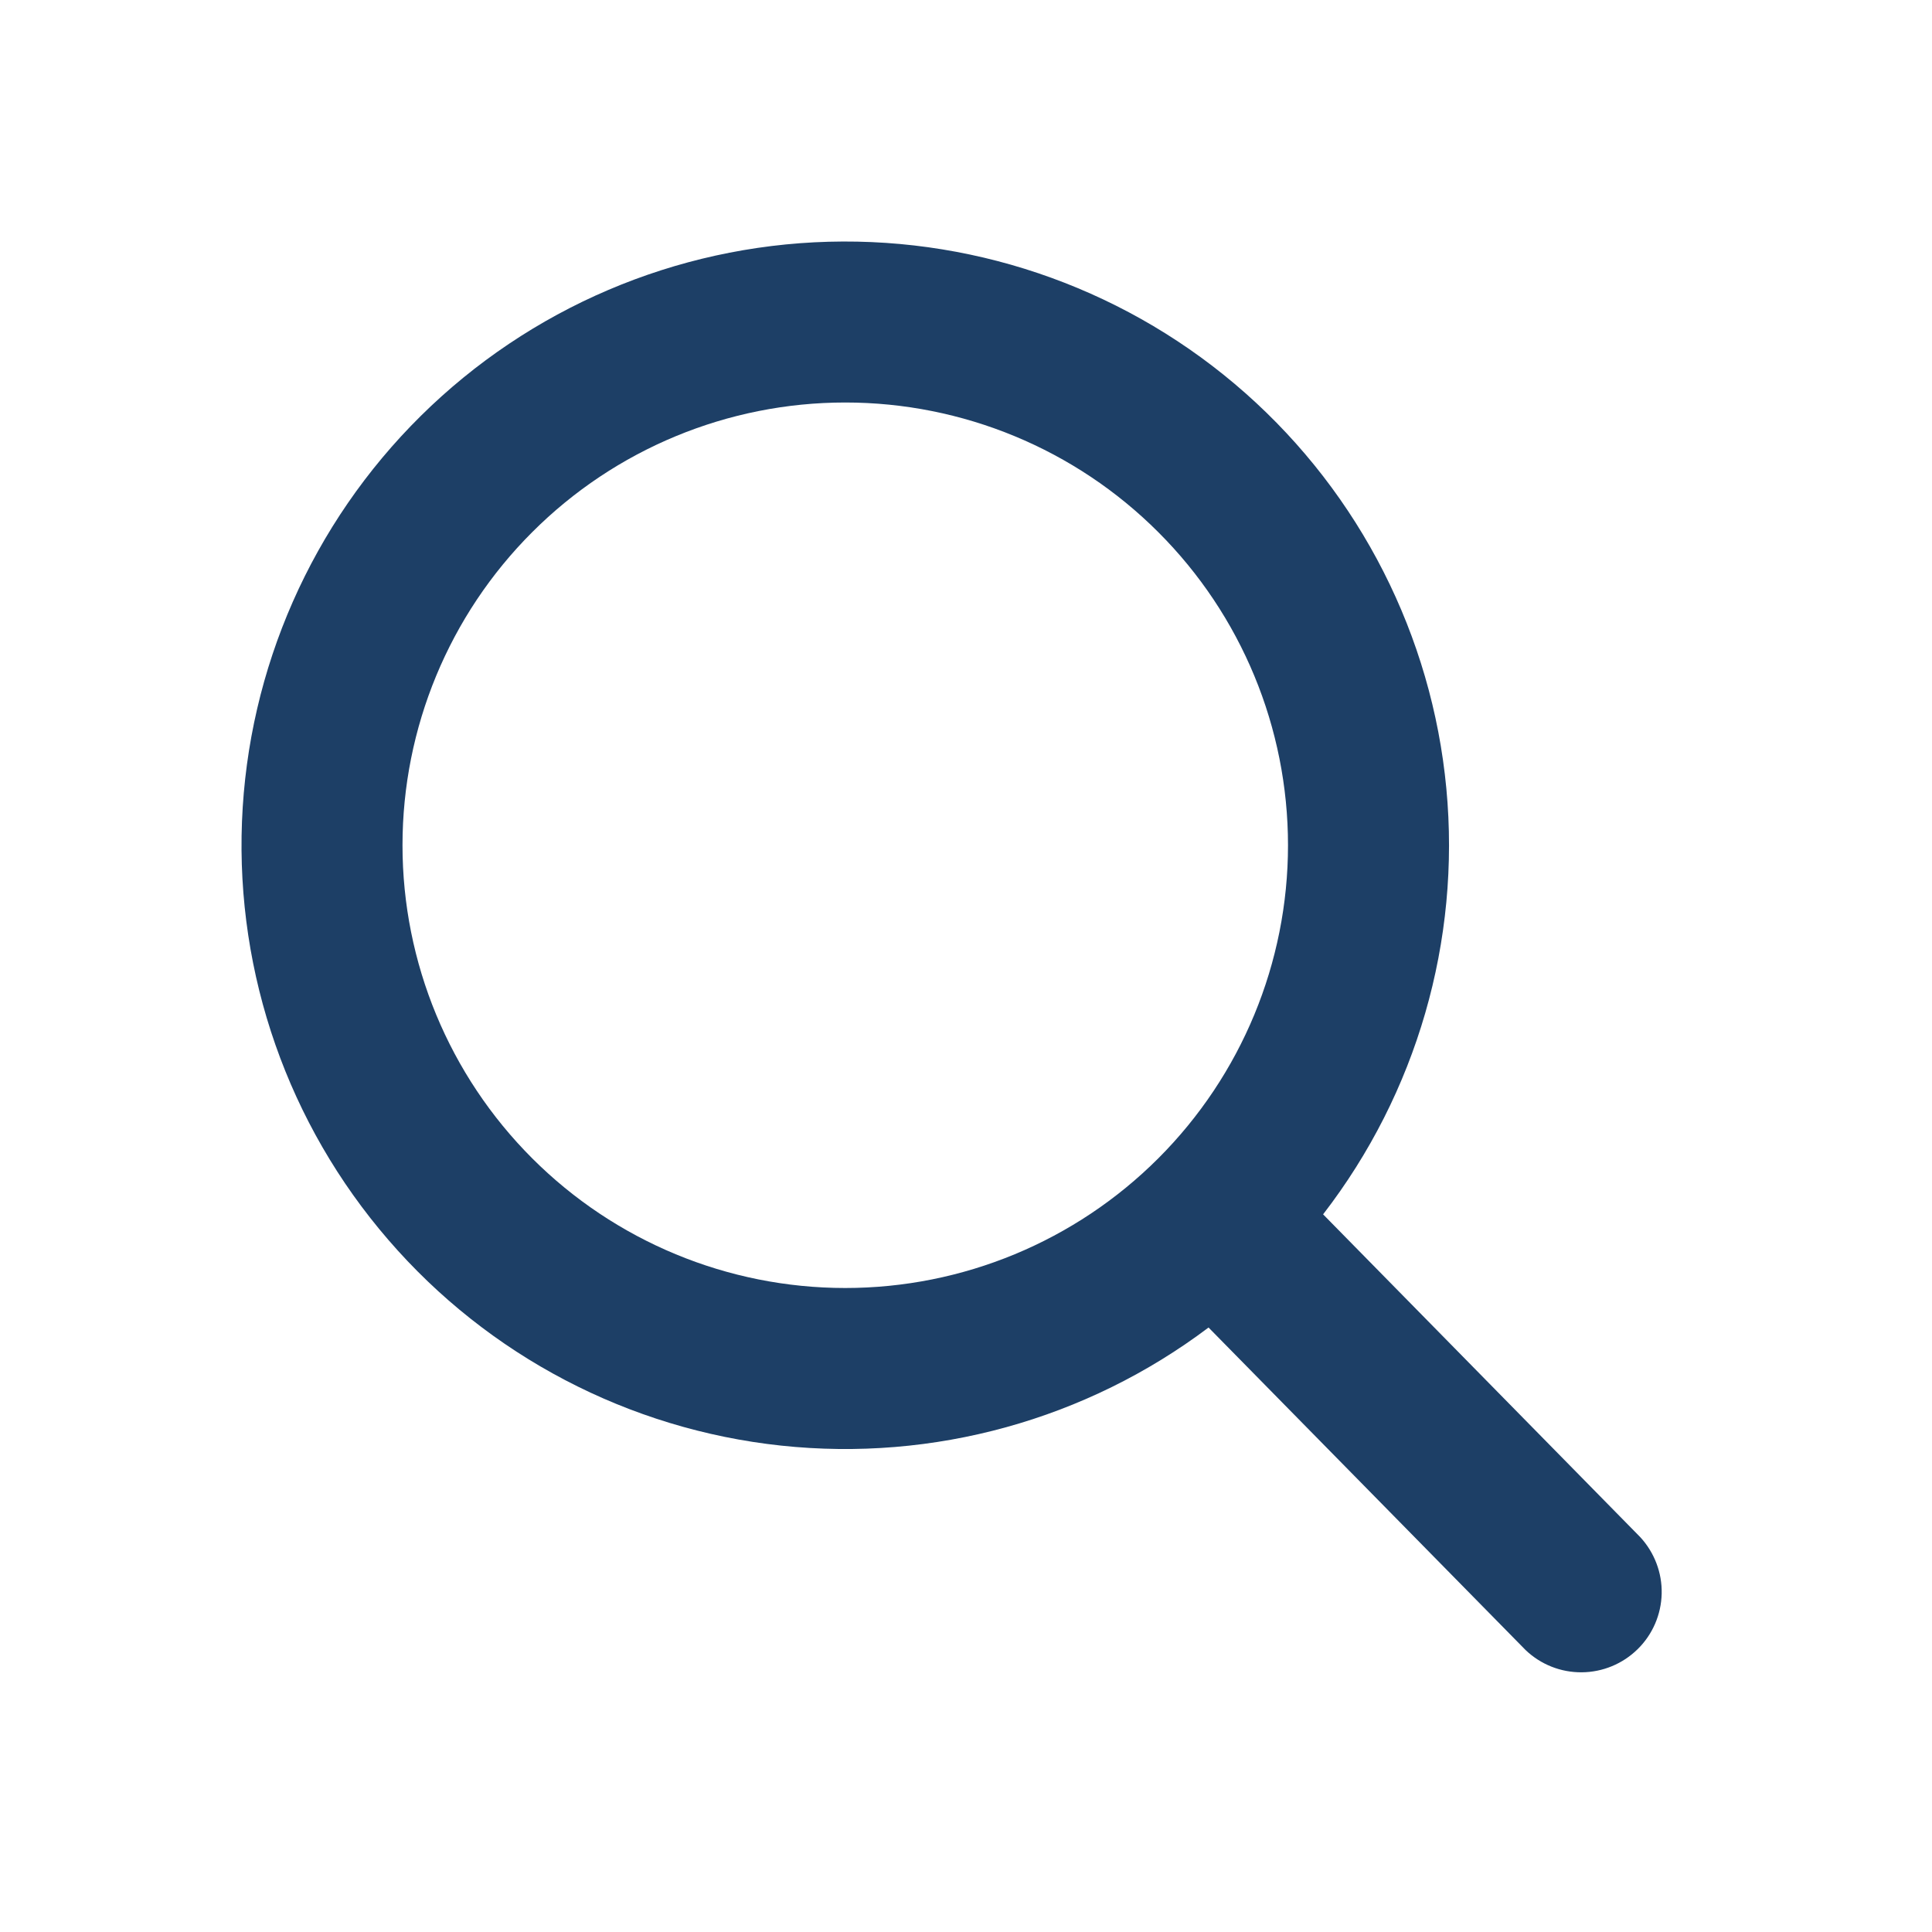
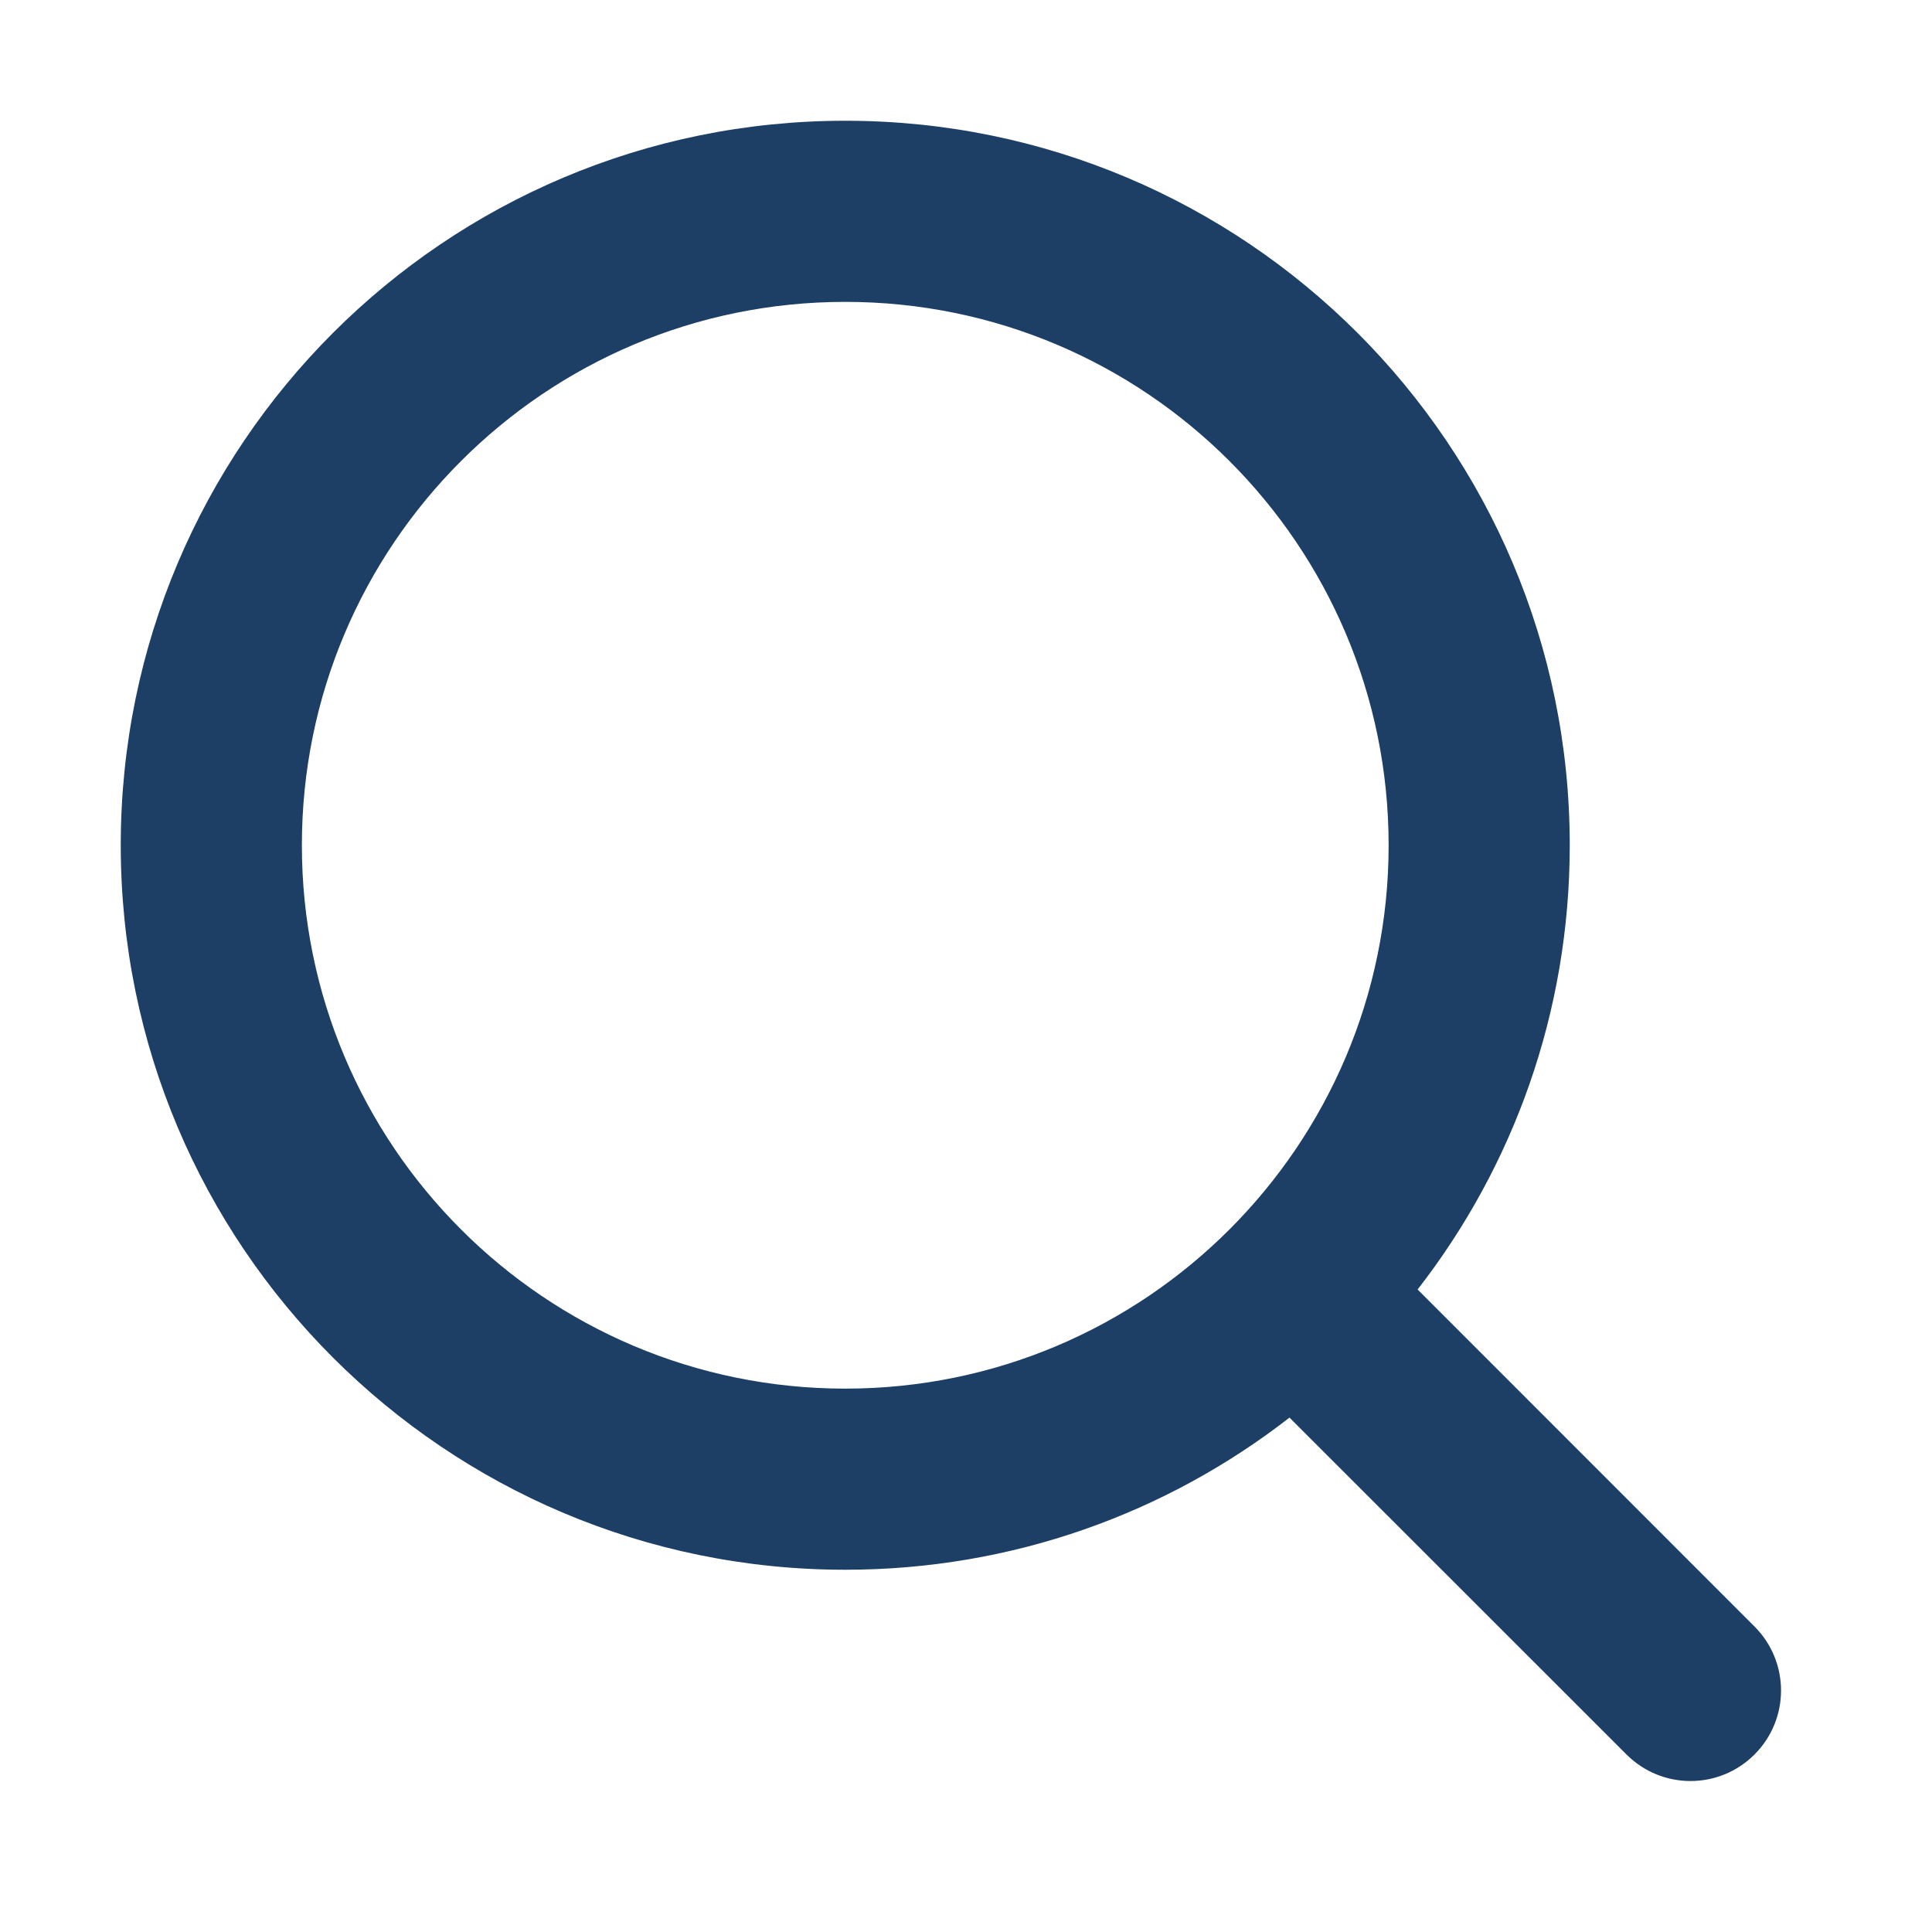
- <svg xmlns="http://www.w3.org/2000/svg" width="24" height="24" viewBox="0 0 24 24" fill="none">
-   <path fill-rule="evenodd" clip-rule="evenodd" d="M16.436 15.085L20.376 19.095C20.552 19.286 20.648 19.538 20.642 19.797C20.636 20.057 20.529 20.305 20.343 20.487C20.158 20.669 19.909 20.772 19.649 20.774C19.389 20.776 19.139 20.677 18.951 20.497L15.013 16.491C13.493 17.636 11.596 18.16 9.704 17.958C7.813 17.756 6.068 16.843 4.825 15.403C3.581 13.964 2.931 12.106 3.006 10.205C3.081 8.304 3.876 6.502 5.229 5.165C6.582 3.828 8.393 3.055 10.294 3.003C12.196 2.951 14.047 3.624 15.471 4.884C16.896 6.145 17.788 7.9 17.967 9.794C18.146 11.688 17.599 13.579 16.436 15.085ZM10.5 16C11.959 16 13.358 15.42 14.389 14.389C15.421 13.357 16 11.959 16 10.5C16 9.041 15.421 7.642 14.389 6.611C13.358 5.579 11.959 5 10.5 5C9.041 5 7.642 5.579 6.611 6.611C5.579 7.642 5 9.041 5 10.5C5 11.959 5.579 13.357 6.611 14.389C7.642 15.42 9.041 16 10.5 16Z" fill="#1D3F66" />
+ <svg xmlns="http://www.w3.org/2000/svg" width="16" height="16" viewBox="0 0 16 16" fill="none">
+   <path fill-rule="evenodd" clip-rule="evenodd" d="M11.5 7C11.5 9.485 9.485 11.5 7 11.5C4.515 11.5 2.5 9.485 2.5 7C2.5 4.515 4.515 2.5 7 2.5C9.485 2.5 11.5 4.515 11.5 7ZM10.679 11.74C9.663 12.53 8.387 13 7 13C3.686 13 1 10.314 1 7C1 3.686 3.686 1 7 1C10.314 1 13 3.686 13 7C13 8.387 12.53 9.663 11.74 10.679L14.53 13.47C14.823 13.763 14.823 14.237 14.53 14.53C14.237 14.823 13.763 14.823 13.47 14.53L10.679 11.74Z" fill="#1D3F66" />
</svg>
